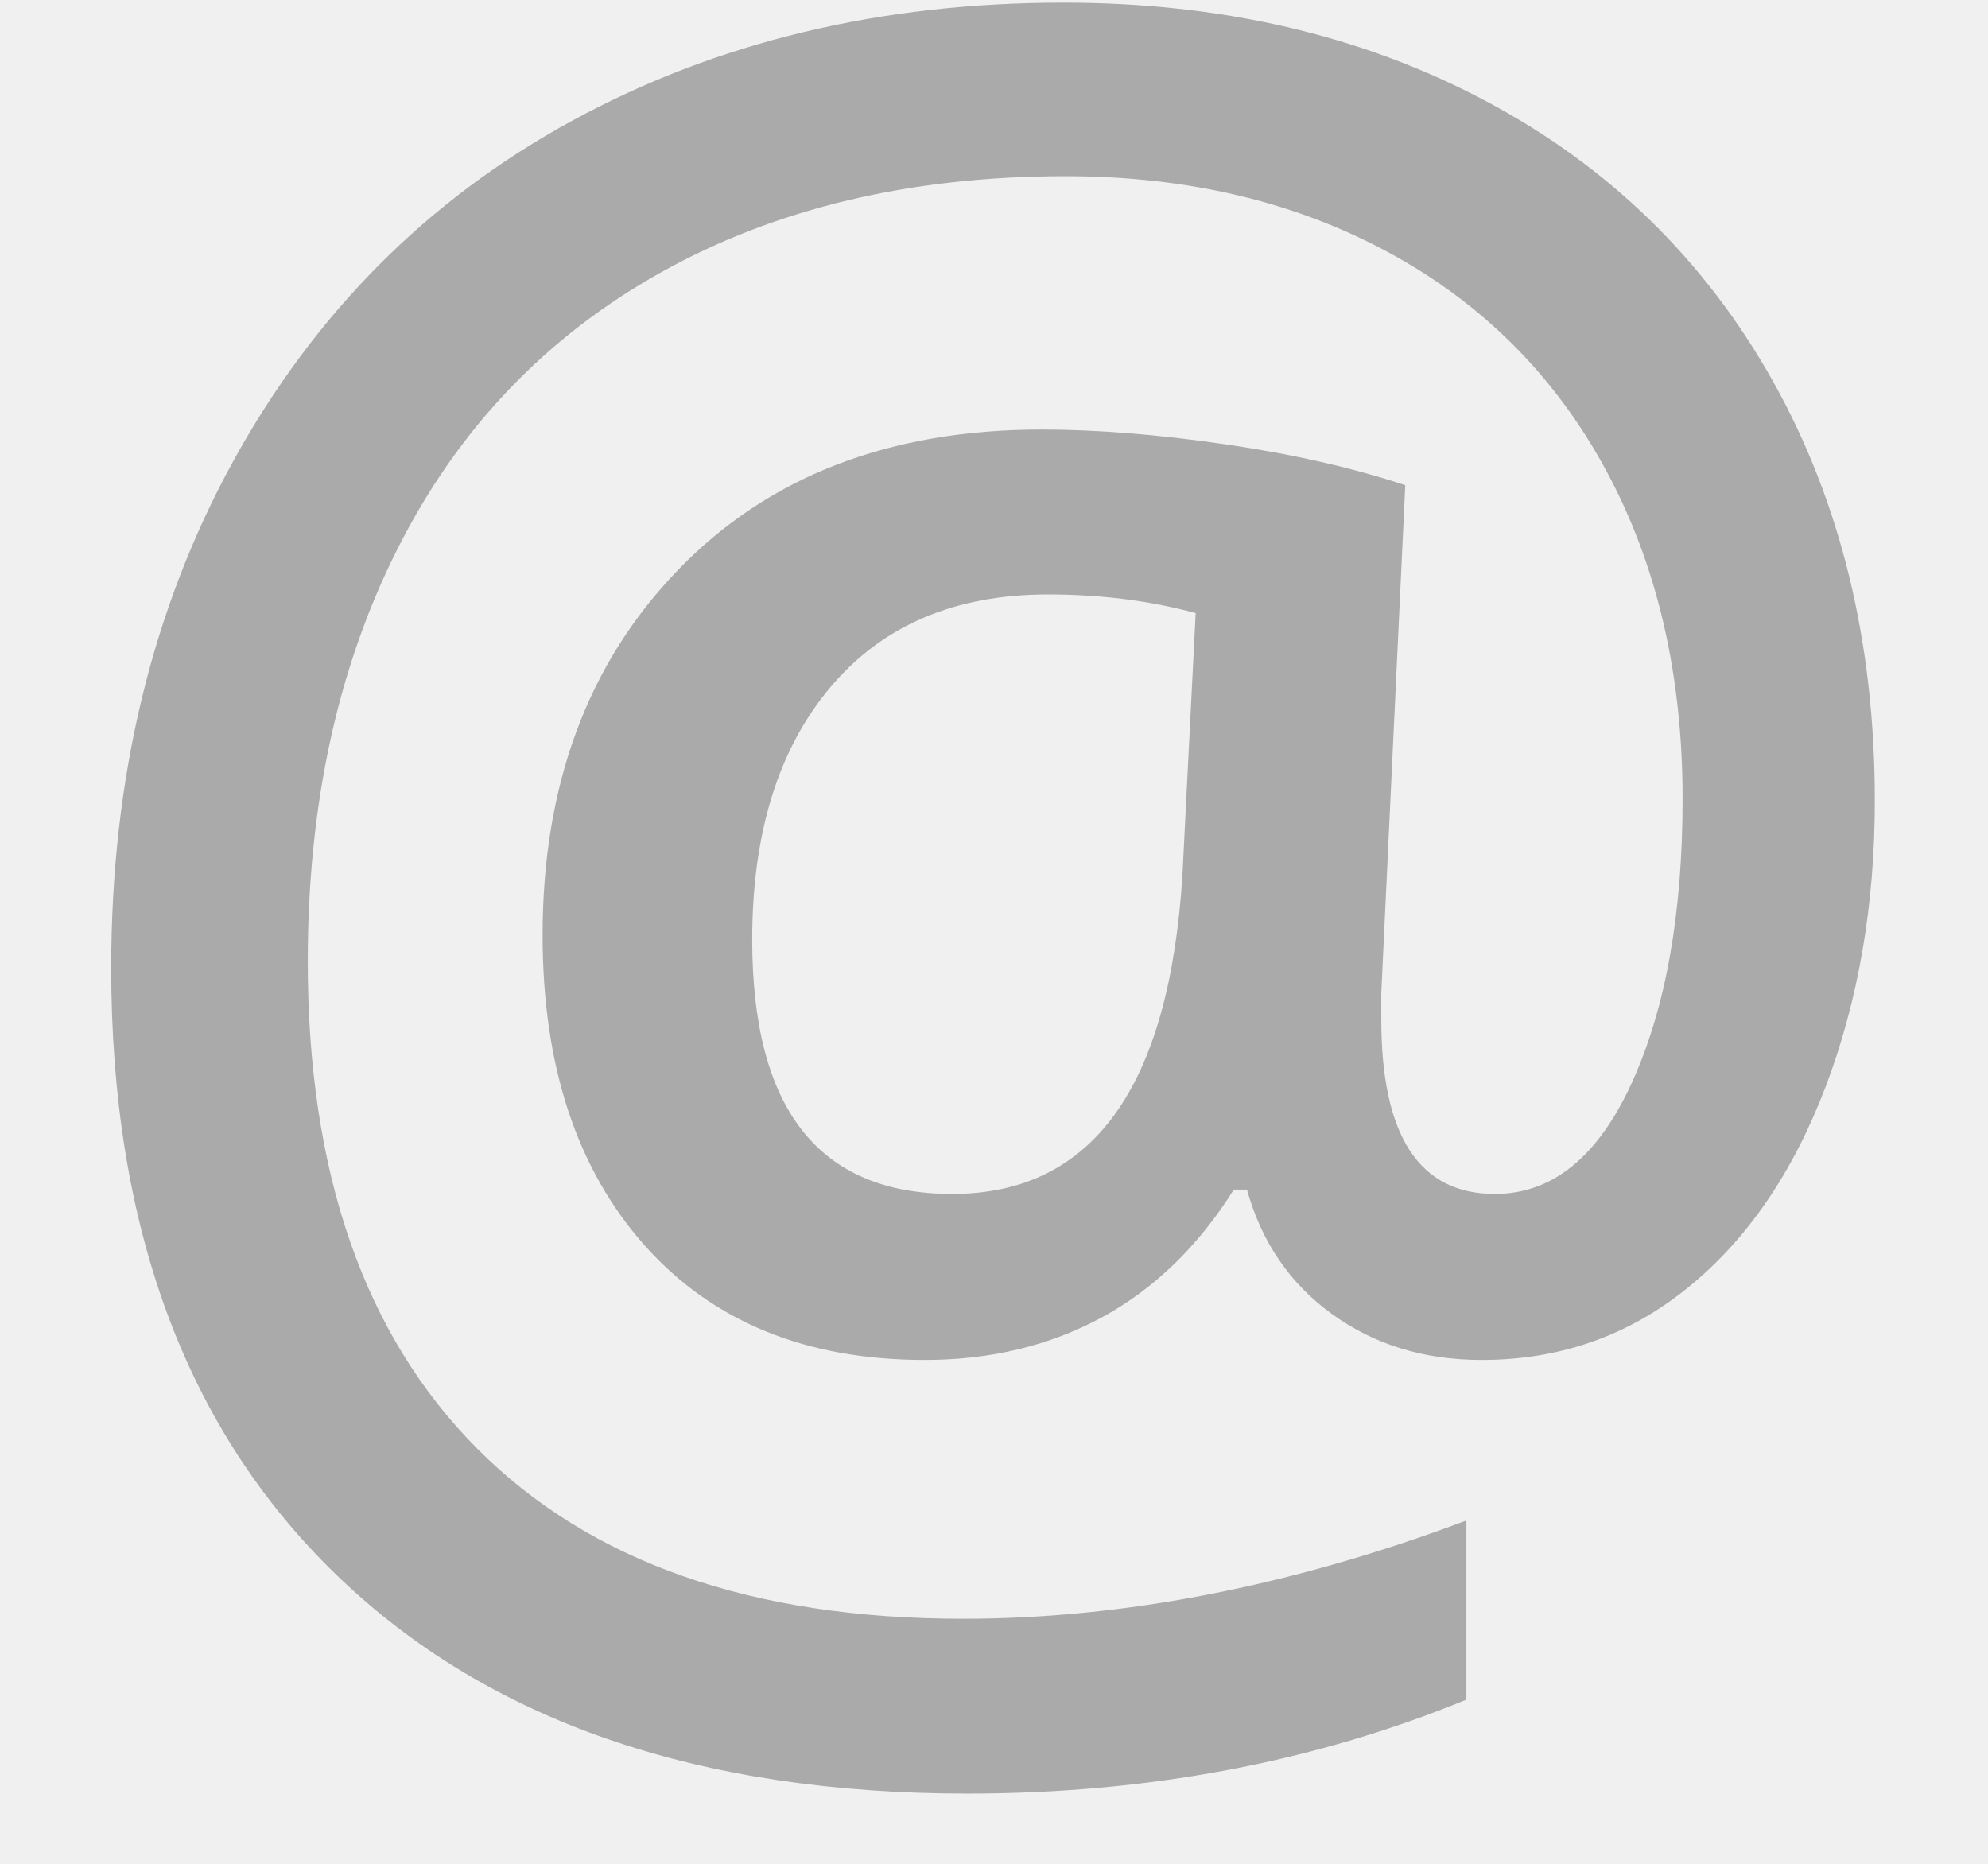
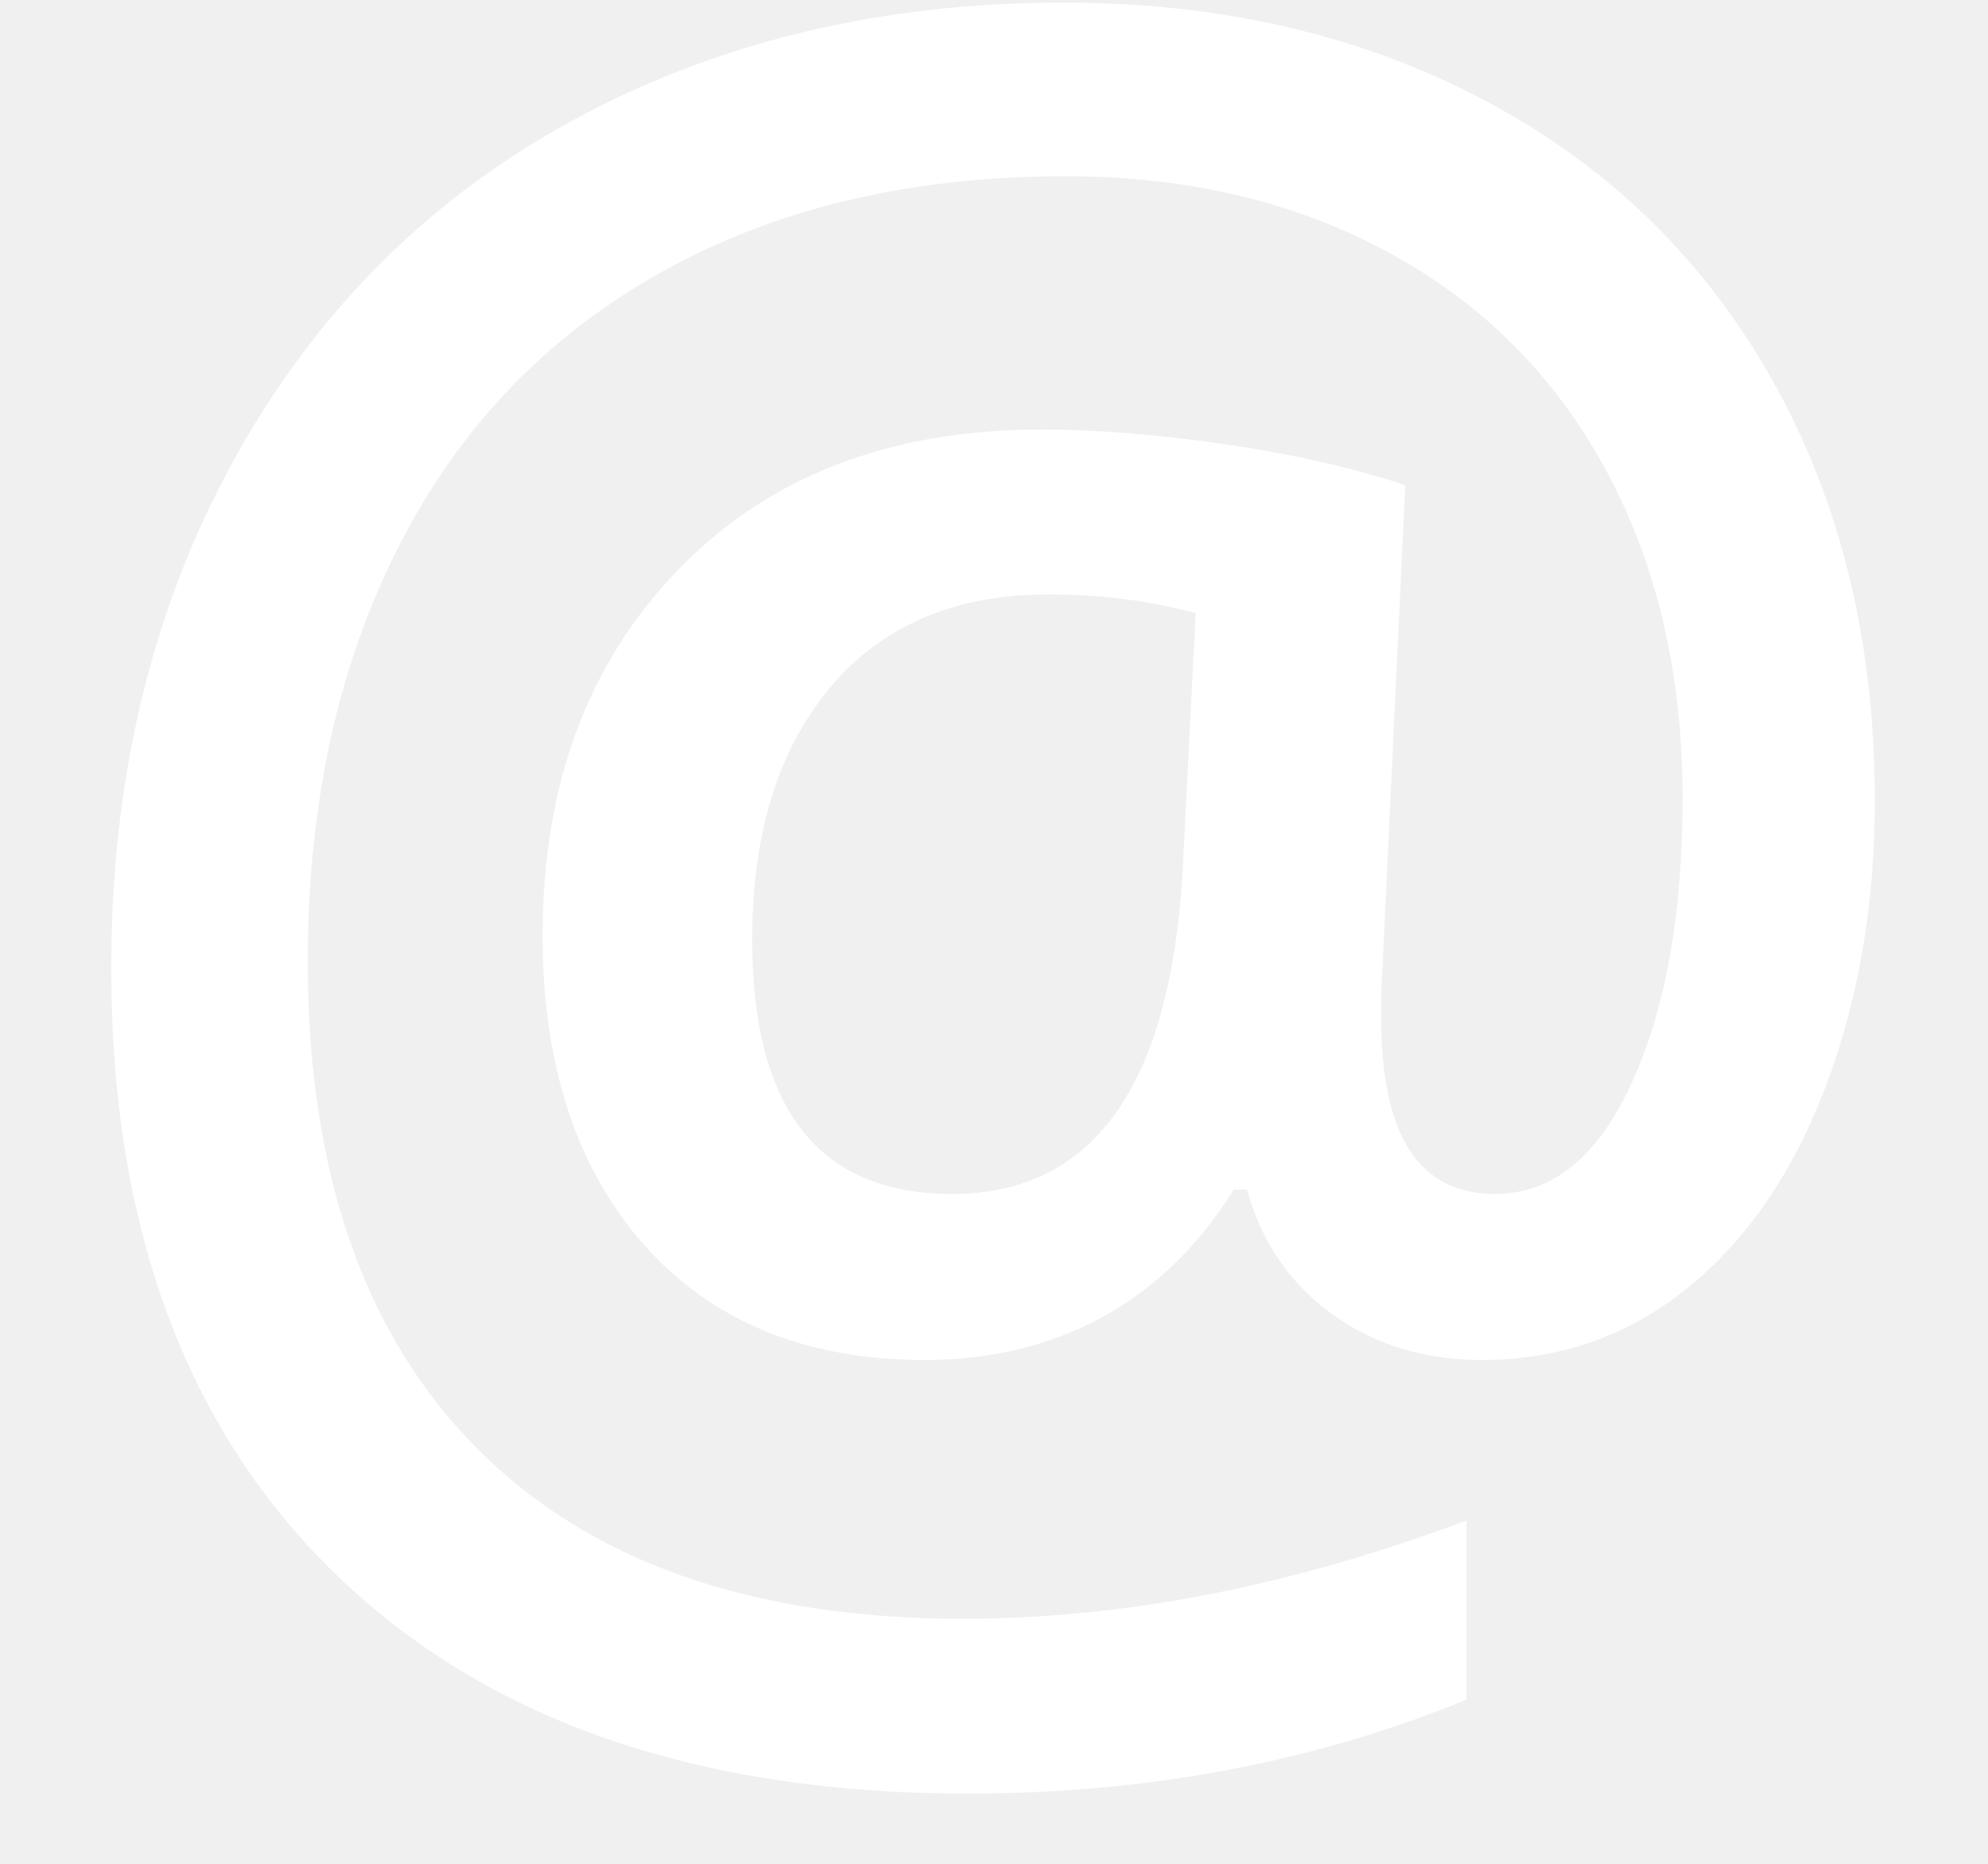
<svg xmlns="http://www.w3.org/2000/svg" width="16px" height="15px" viewBox="0 0 16 15" version="1.1">
  <defs />
  <g id="icon-export" stroke="none" stroke-width="1" fill="none" fill-rule="evenodd">
-     <g id="Artboard" transform="translate(-115, -186)" fill="#AAAAAA">
-       <g id="tray---shortcuts-unselected" transform="translate(115, 186)">
+     <g id="Artboard" transform="translate(-88, -186)" fill="#FFFFFF">
+       <g id="tray---shortcuts-selected" transform="translate(88, 186)">
        <path d="M15.089,6.445 C15.089,7.283 14.957,8.049 14.694,8.744 C14.43,9.438 14.06,9.979 13.582,10.365 C13.104,10.752 12.552,10.945 11.925,10.945 C11.462,10.945 11.061,10.822 10.721,10.576 C10.381,10.33 10.153,9.996 10.036,9.574 L9.93,9.574 C9.643,10.031 9.289,10.374 8.867,10.603 C8.445,10.831 7.97,10.945 7.443,10.945 C6.488,10.945 5.736,10.638 5.188,10.023 C4.641,9.407 4.367,8.575 4.367,7.526 C4.367,6.319 4.73,5.339 5.457,4.587 C6.183,3.834 7.159,3.457 8.383,3.457 C8.829,3.457 9.322,3.497 9.864,3.576 C10.406,3.655 10.888,3.765 11.31,3.905 L11.117,7.992 L11.117,8.203 C11.117,9.141 11.421,9.609 12.031,9.609 C12.494,9.609 12.861,9.311 13.134,8.713 C13.406,8.115 13.542,7.354 13.542,6.428 C13.542,5.426 13.337,4.546 12.927,3.787 C12.517,3.028 11.934,2.443 11.178,2.033 C10.422,1.623 9.555,1.418 8.577,1.418 C7.329,1.418 6.243,1.676 5.32,2.192 C4.397,2.707 3.693,3.444 3.207,4.402 C2.72,5.36 2.477,6.472 2.477,7.737 C2.477,9.437 2.931,10.743 3.839,11.657 C4.748,12.571 6.051,13.028 7.75,13.028 C9.045,13.028 10.396,12.765 11.802,12.237 L11.802,13.679 C10.572,14.183 9.233,14.435 7.786,14.435 C5.618,14.435 3.927,13.85 2.714,12.681 C1.501,11.512 0.895,9.882 0.895,7.79 C0.895,6.261 1.223,4.9 1.879,3.708 C2.536,2.515 3.445,1.603 4.608,0.97 C5.771,0.337 7.088,0.021 8.559,0.021 C9.831,0.021 10.963,0.284 11.956,0.812 C12.949,1.339 13.72,2.09 14.268,3.066 C14.815,4.042 15.089,5.168 15.089,6.445 Z M6.054,7.562 C6.054,8.927 6.59,9.609 7.663,9.609 C8.793,9.609 9.412,8.751 9.517,7.034 L9.623,4.934 C9.253,4.834 8.858,4.784 8.436,4.784 C7.686,4.784 7.102,5.033 6.683,5.531 C6.264,6.029 6.054,6.706 6.054,7.562 Z" id="@-copy-7" />
      </g>
    </g>
  </g>
</svg>
